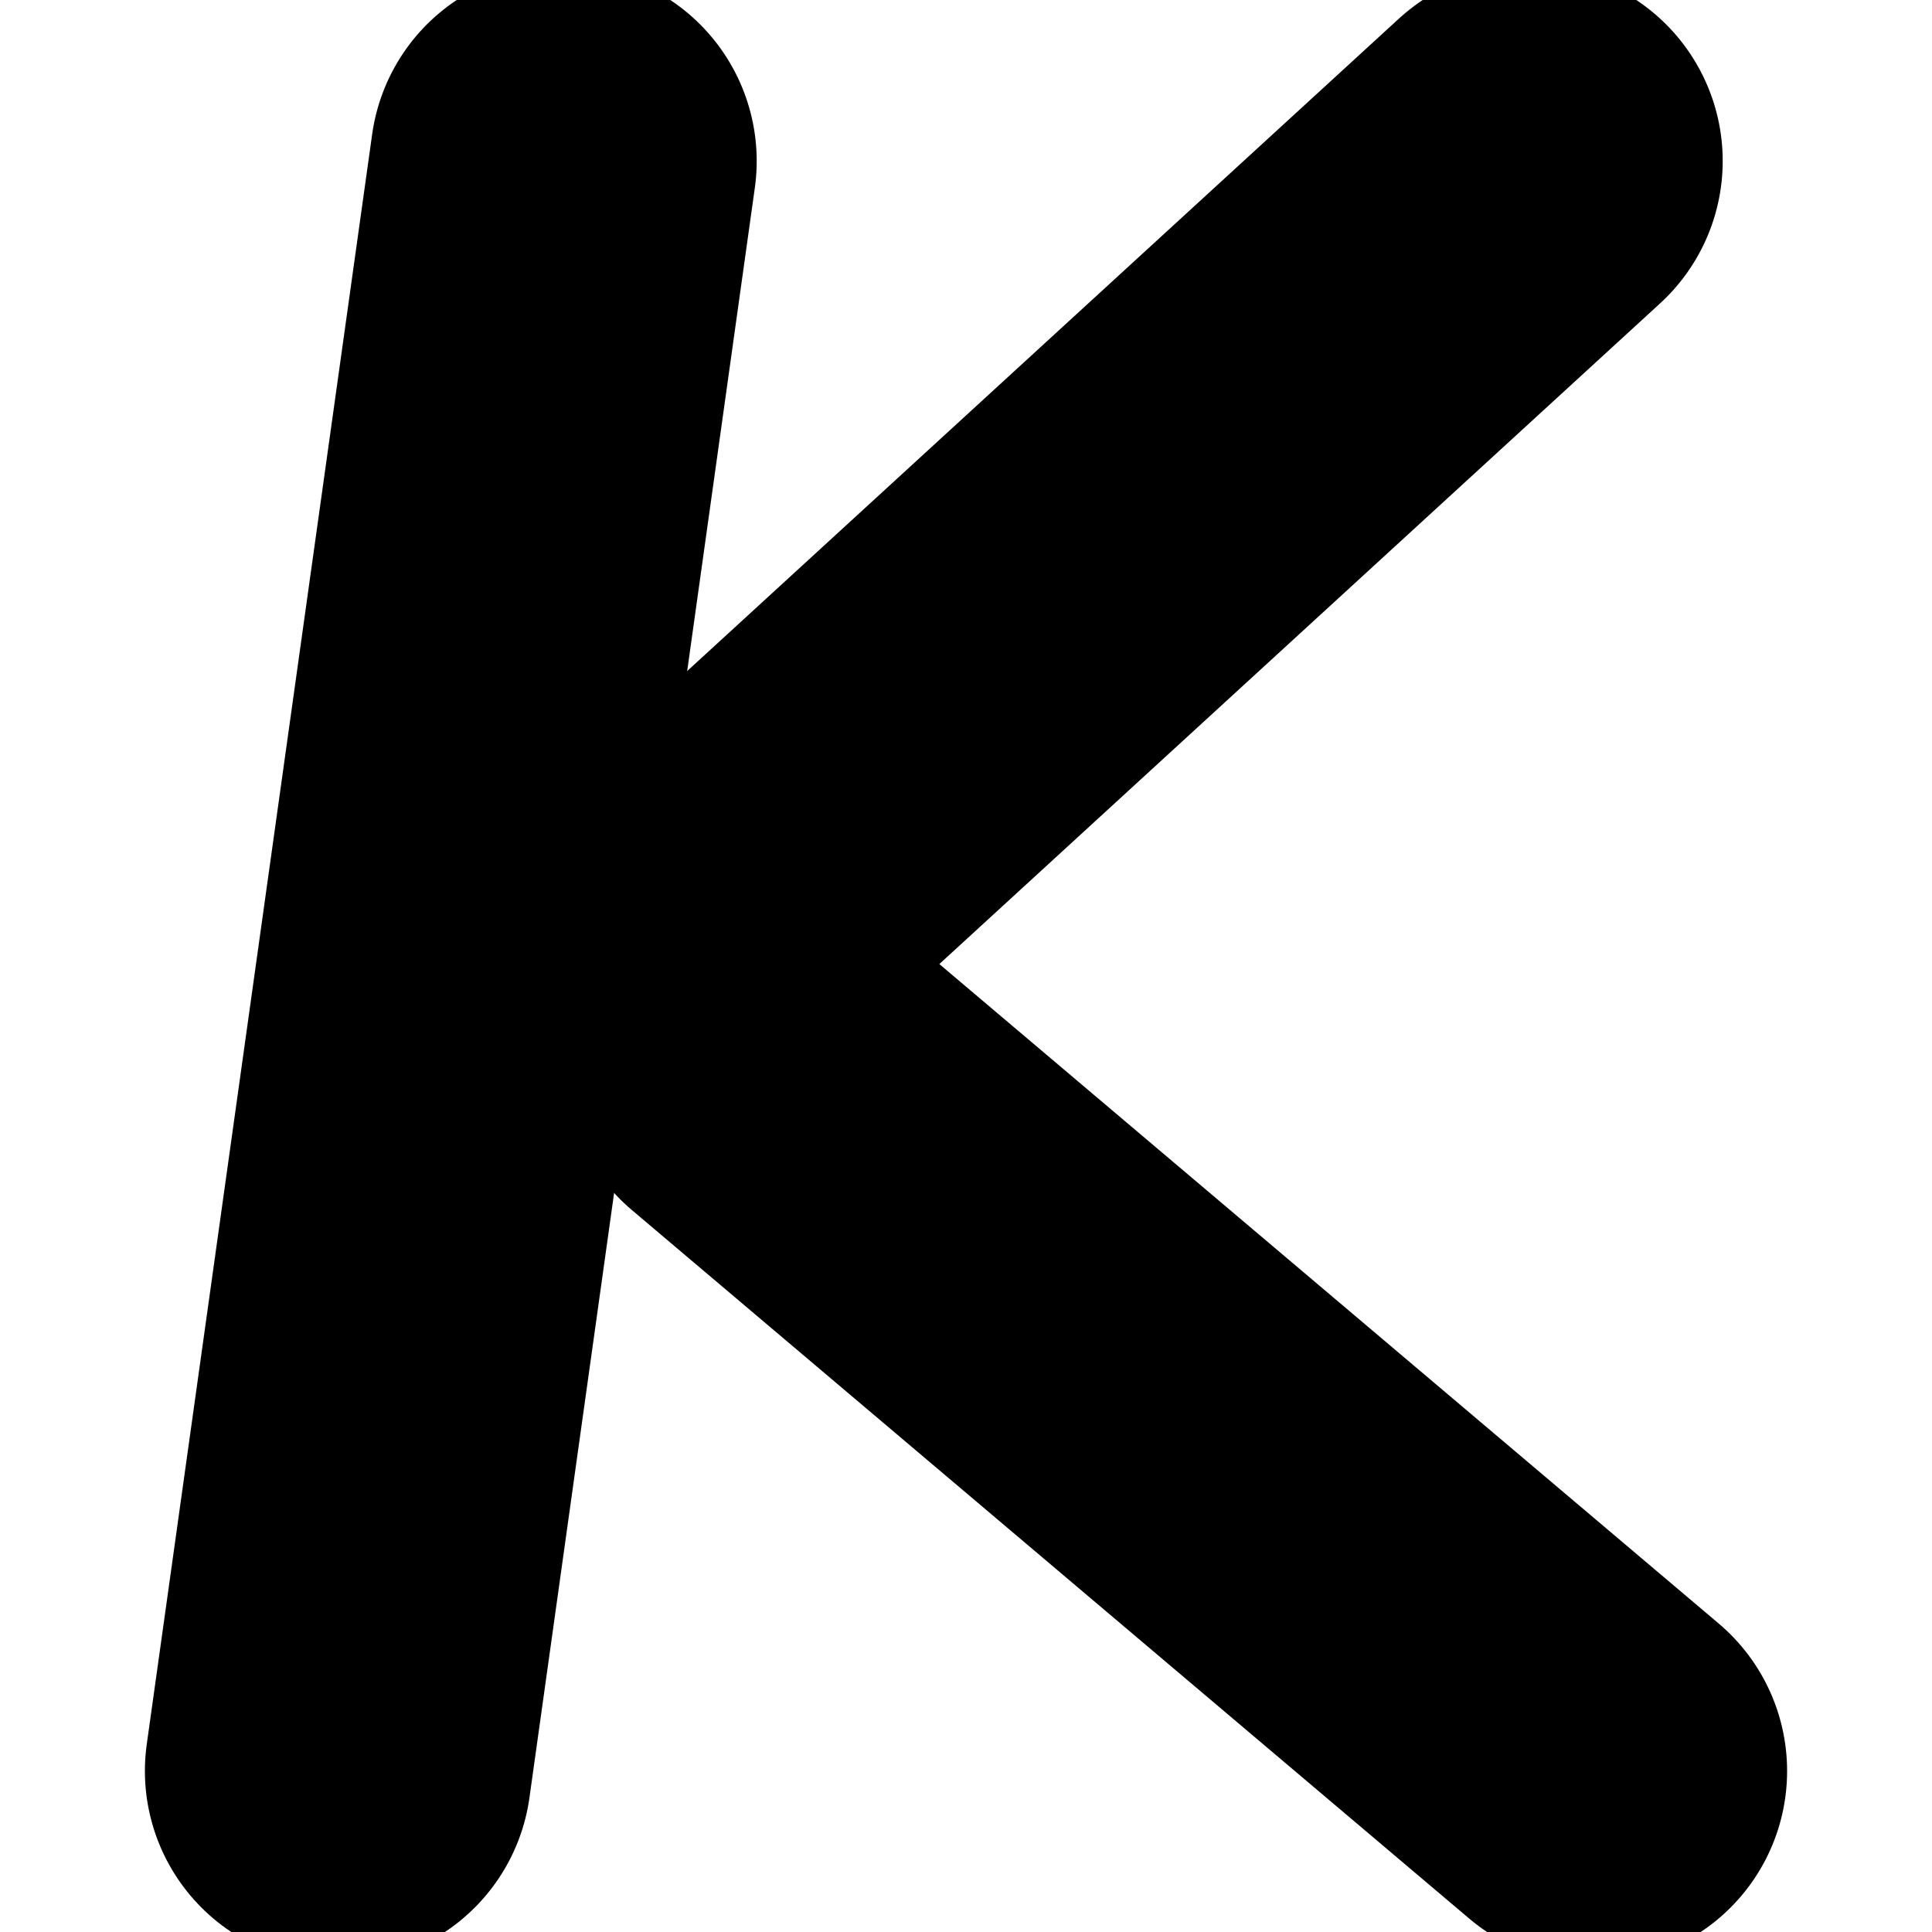
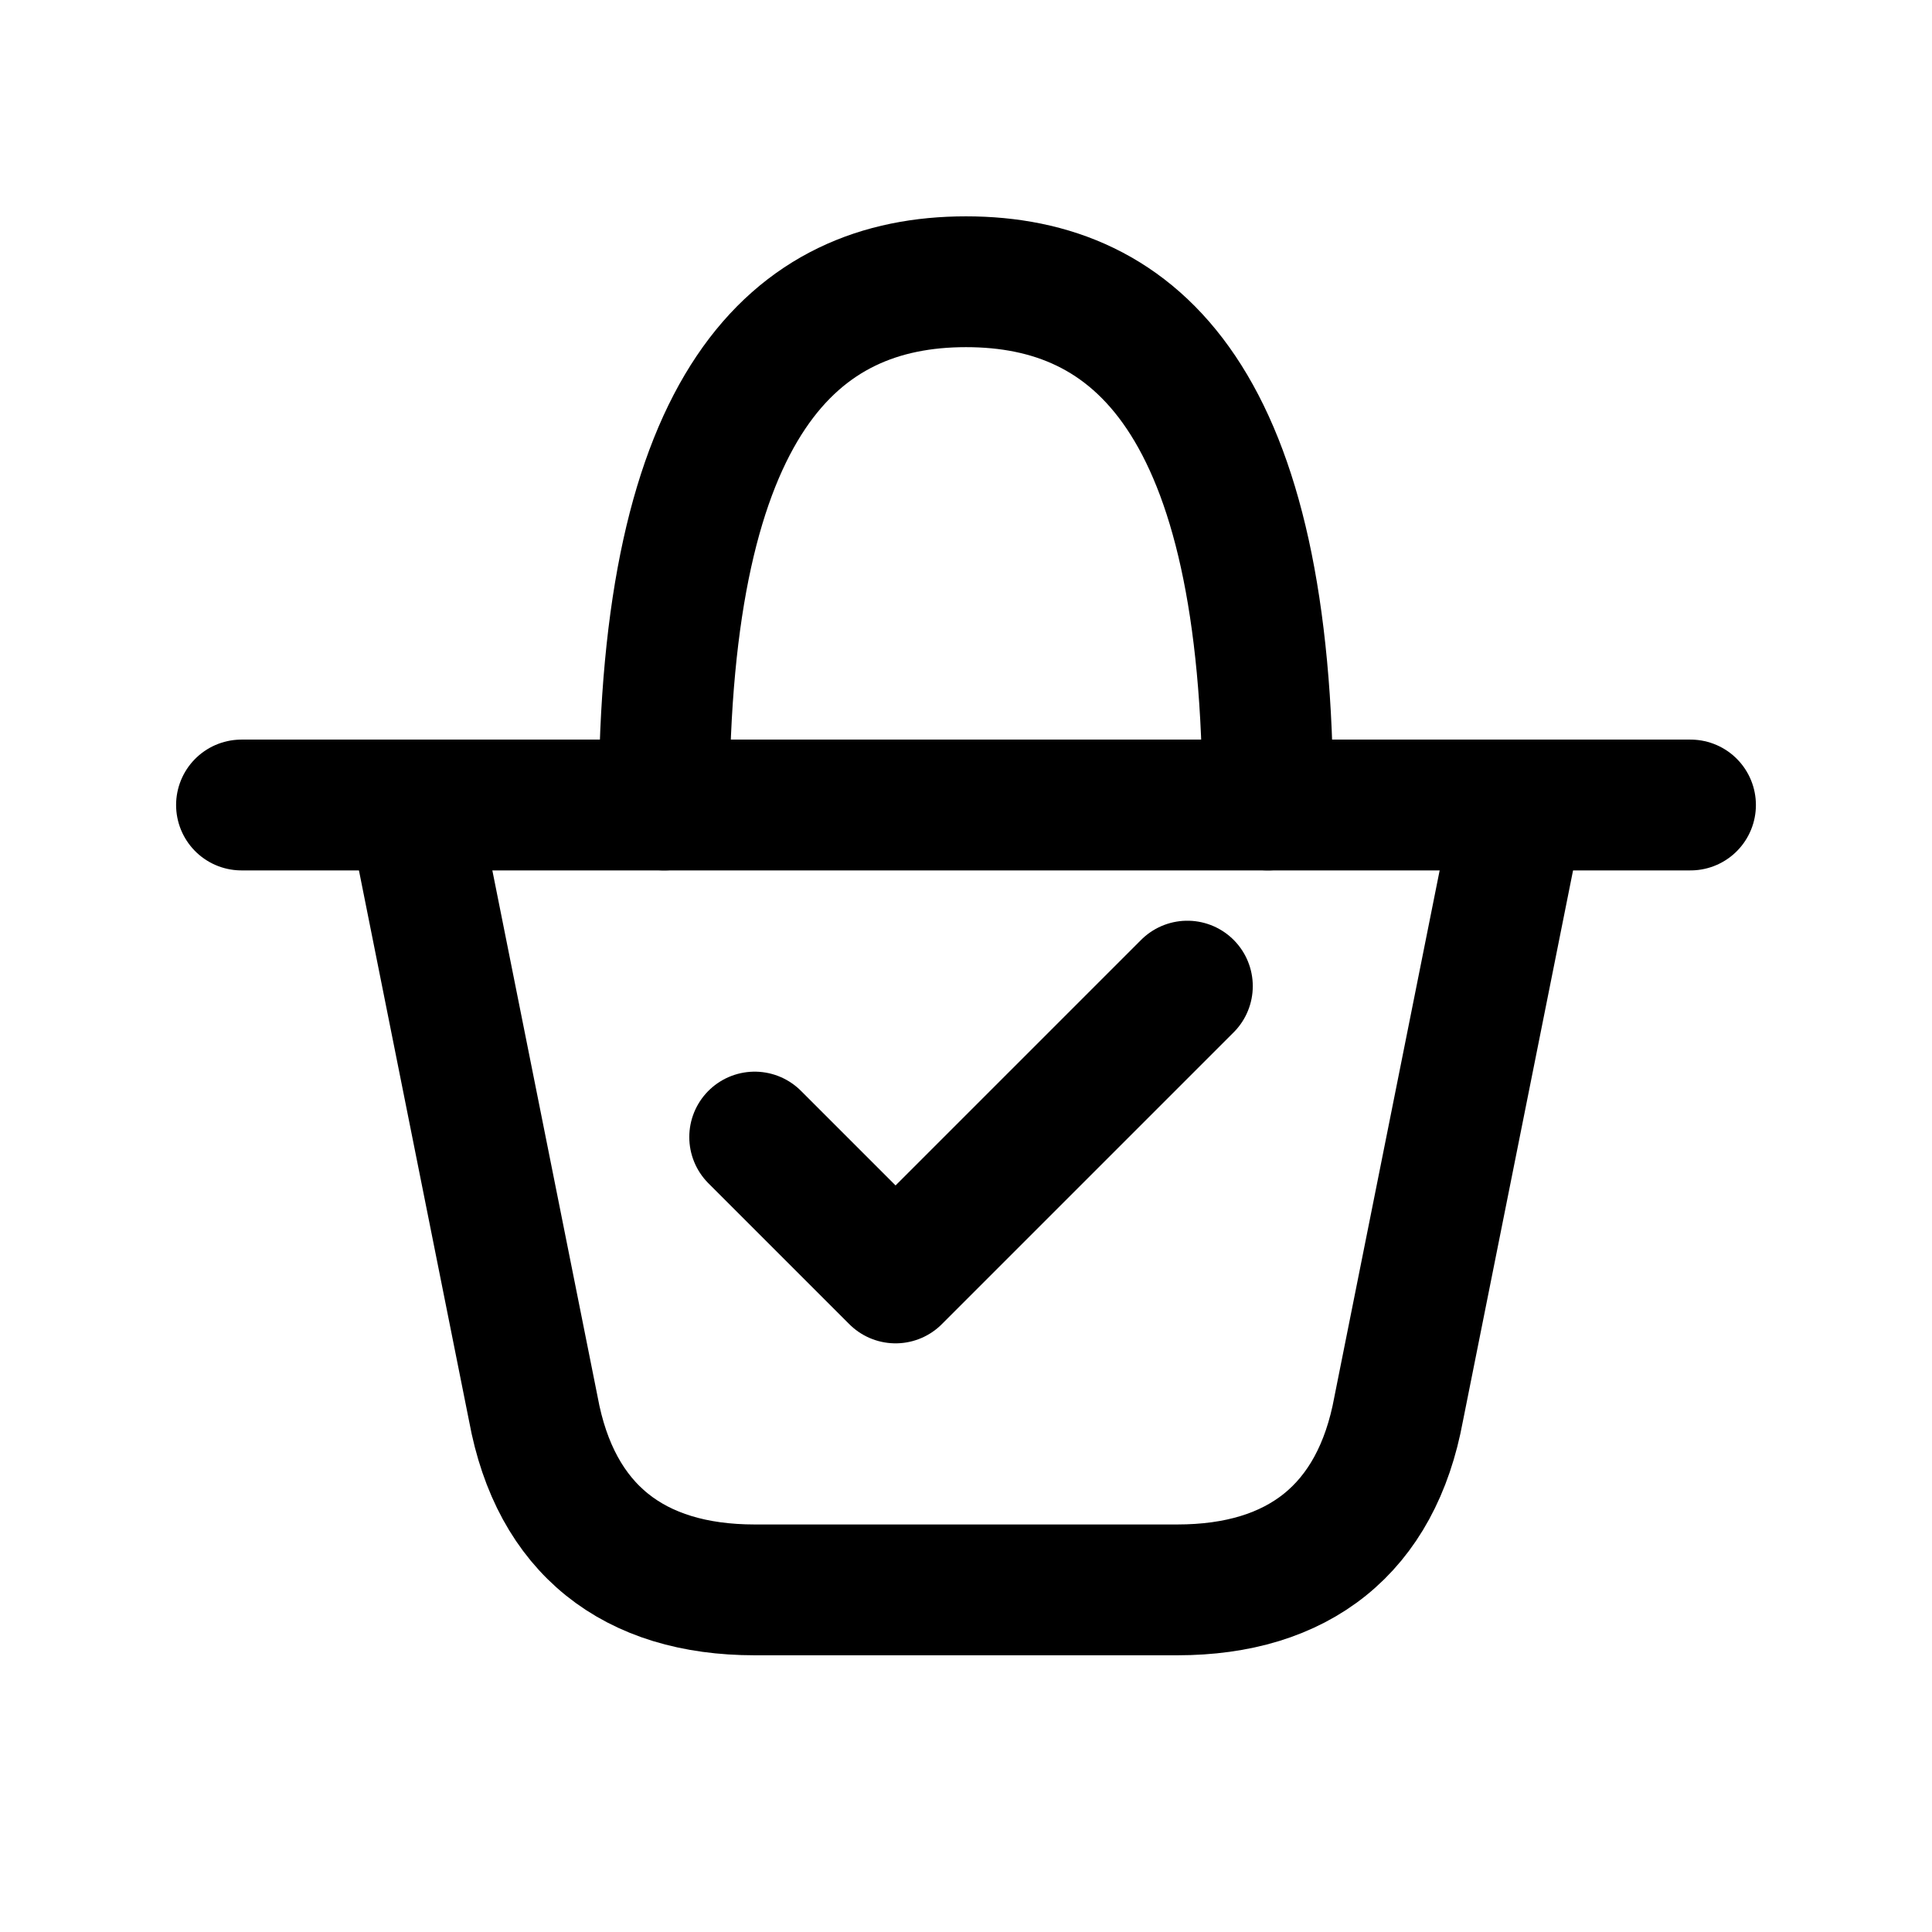
<svg xmlns="http://www.w3.org/2000/svg" width="1024" height="1024" viewBox="0 0 96 96">
-   <g transform="translate(48,48) scale(1.6) translate(-48,-48)" fill="none" stroke="currentColor" stroke-width="12" stroke-linecap="round" stroke-linejoin="round">
-     <path d="M28.5 73 L35.5 23" />
-     <path d="M41.5 45 L65.5 23" />
-     <path d="M41.5 51 L67.5 73" />
+   <g transform="translate(48,48) scale(1) translate(-48,-48)" fill="none" stroke="currentColor" stroke-width="6.5" stroke-linecap="round" stroke-linejoin="round">
+     <path d="M33 40 C33 20 39.5 14 48 14 C56.5 14 63 20 63 40" />
+     <path d="M12 40 H84" />
+     <path d="M20.5 40 L26.5 70 C27.6 76 31.5 79 37.5 79 H58.5 C64.5 79 68.4 76 69.5 70 L75.5 40" />
+     <path d="M37.5 56.5 L44.5 63.5 L59 49" />
  </g>
</svg>
